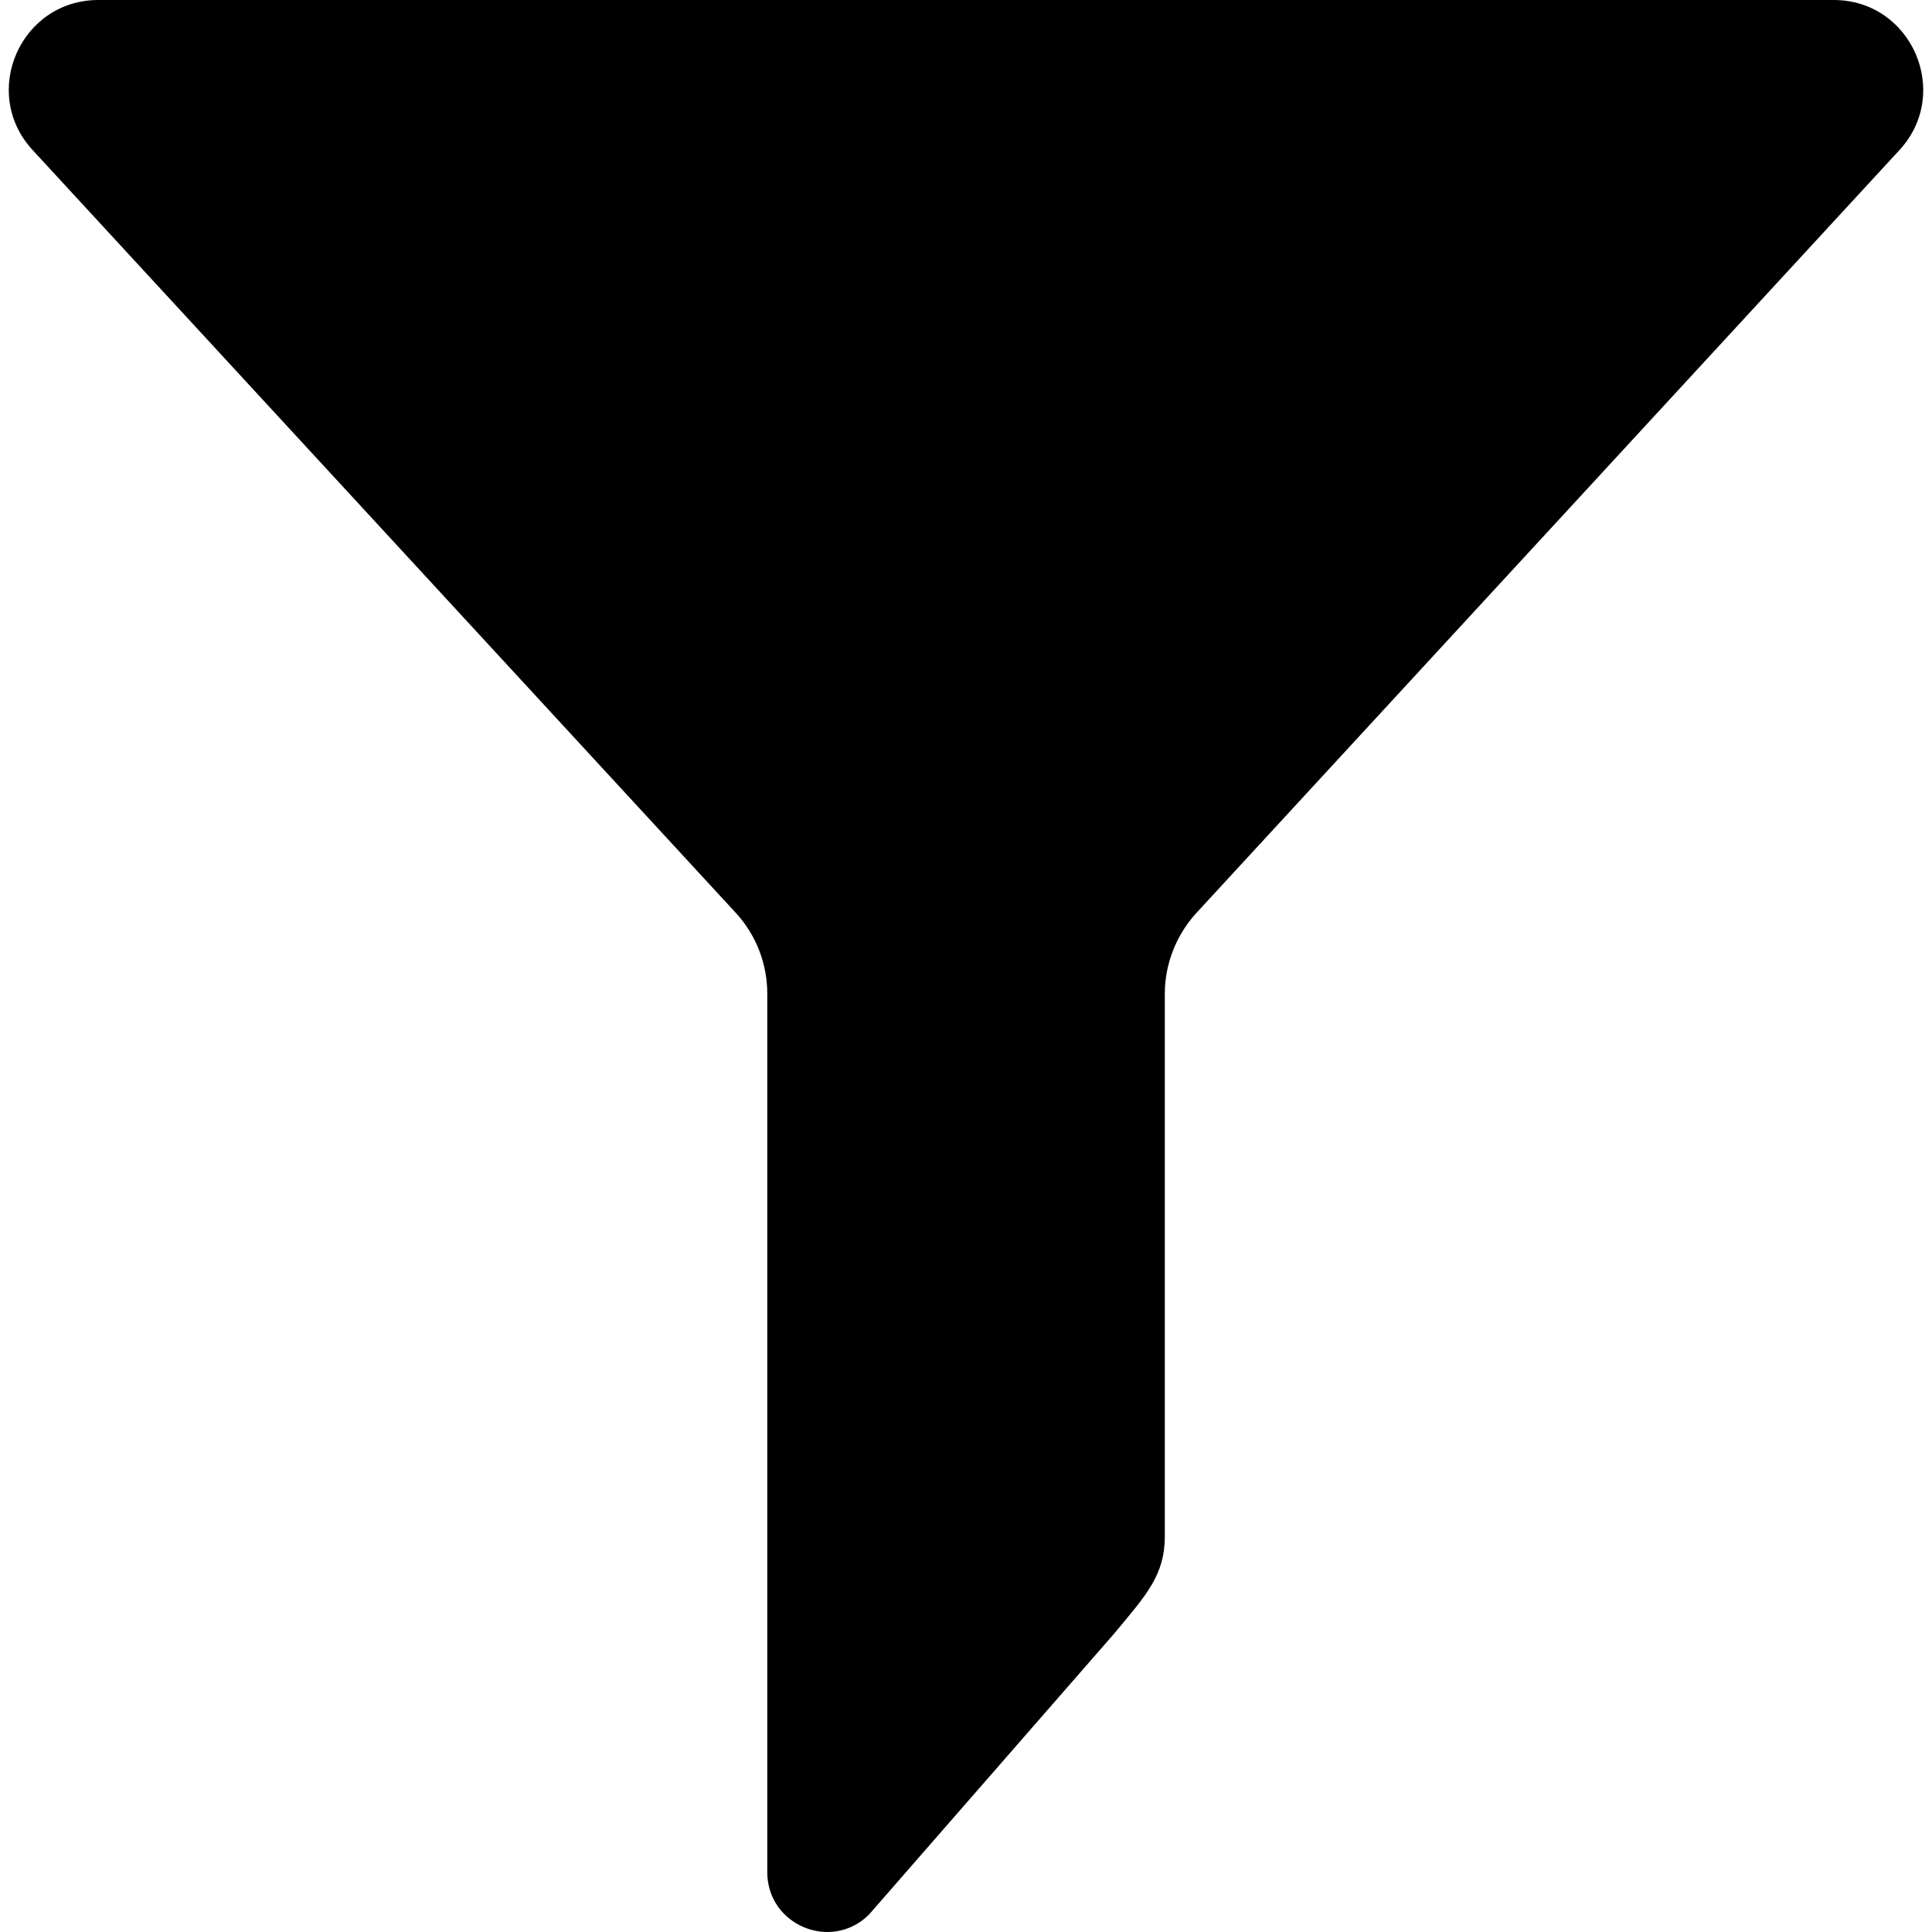
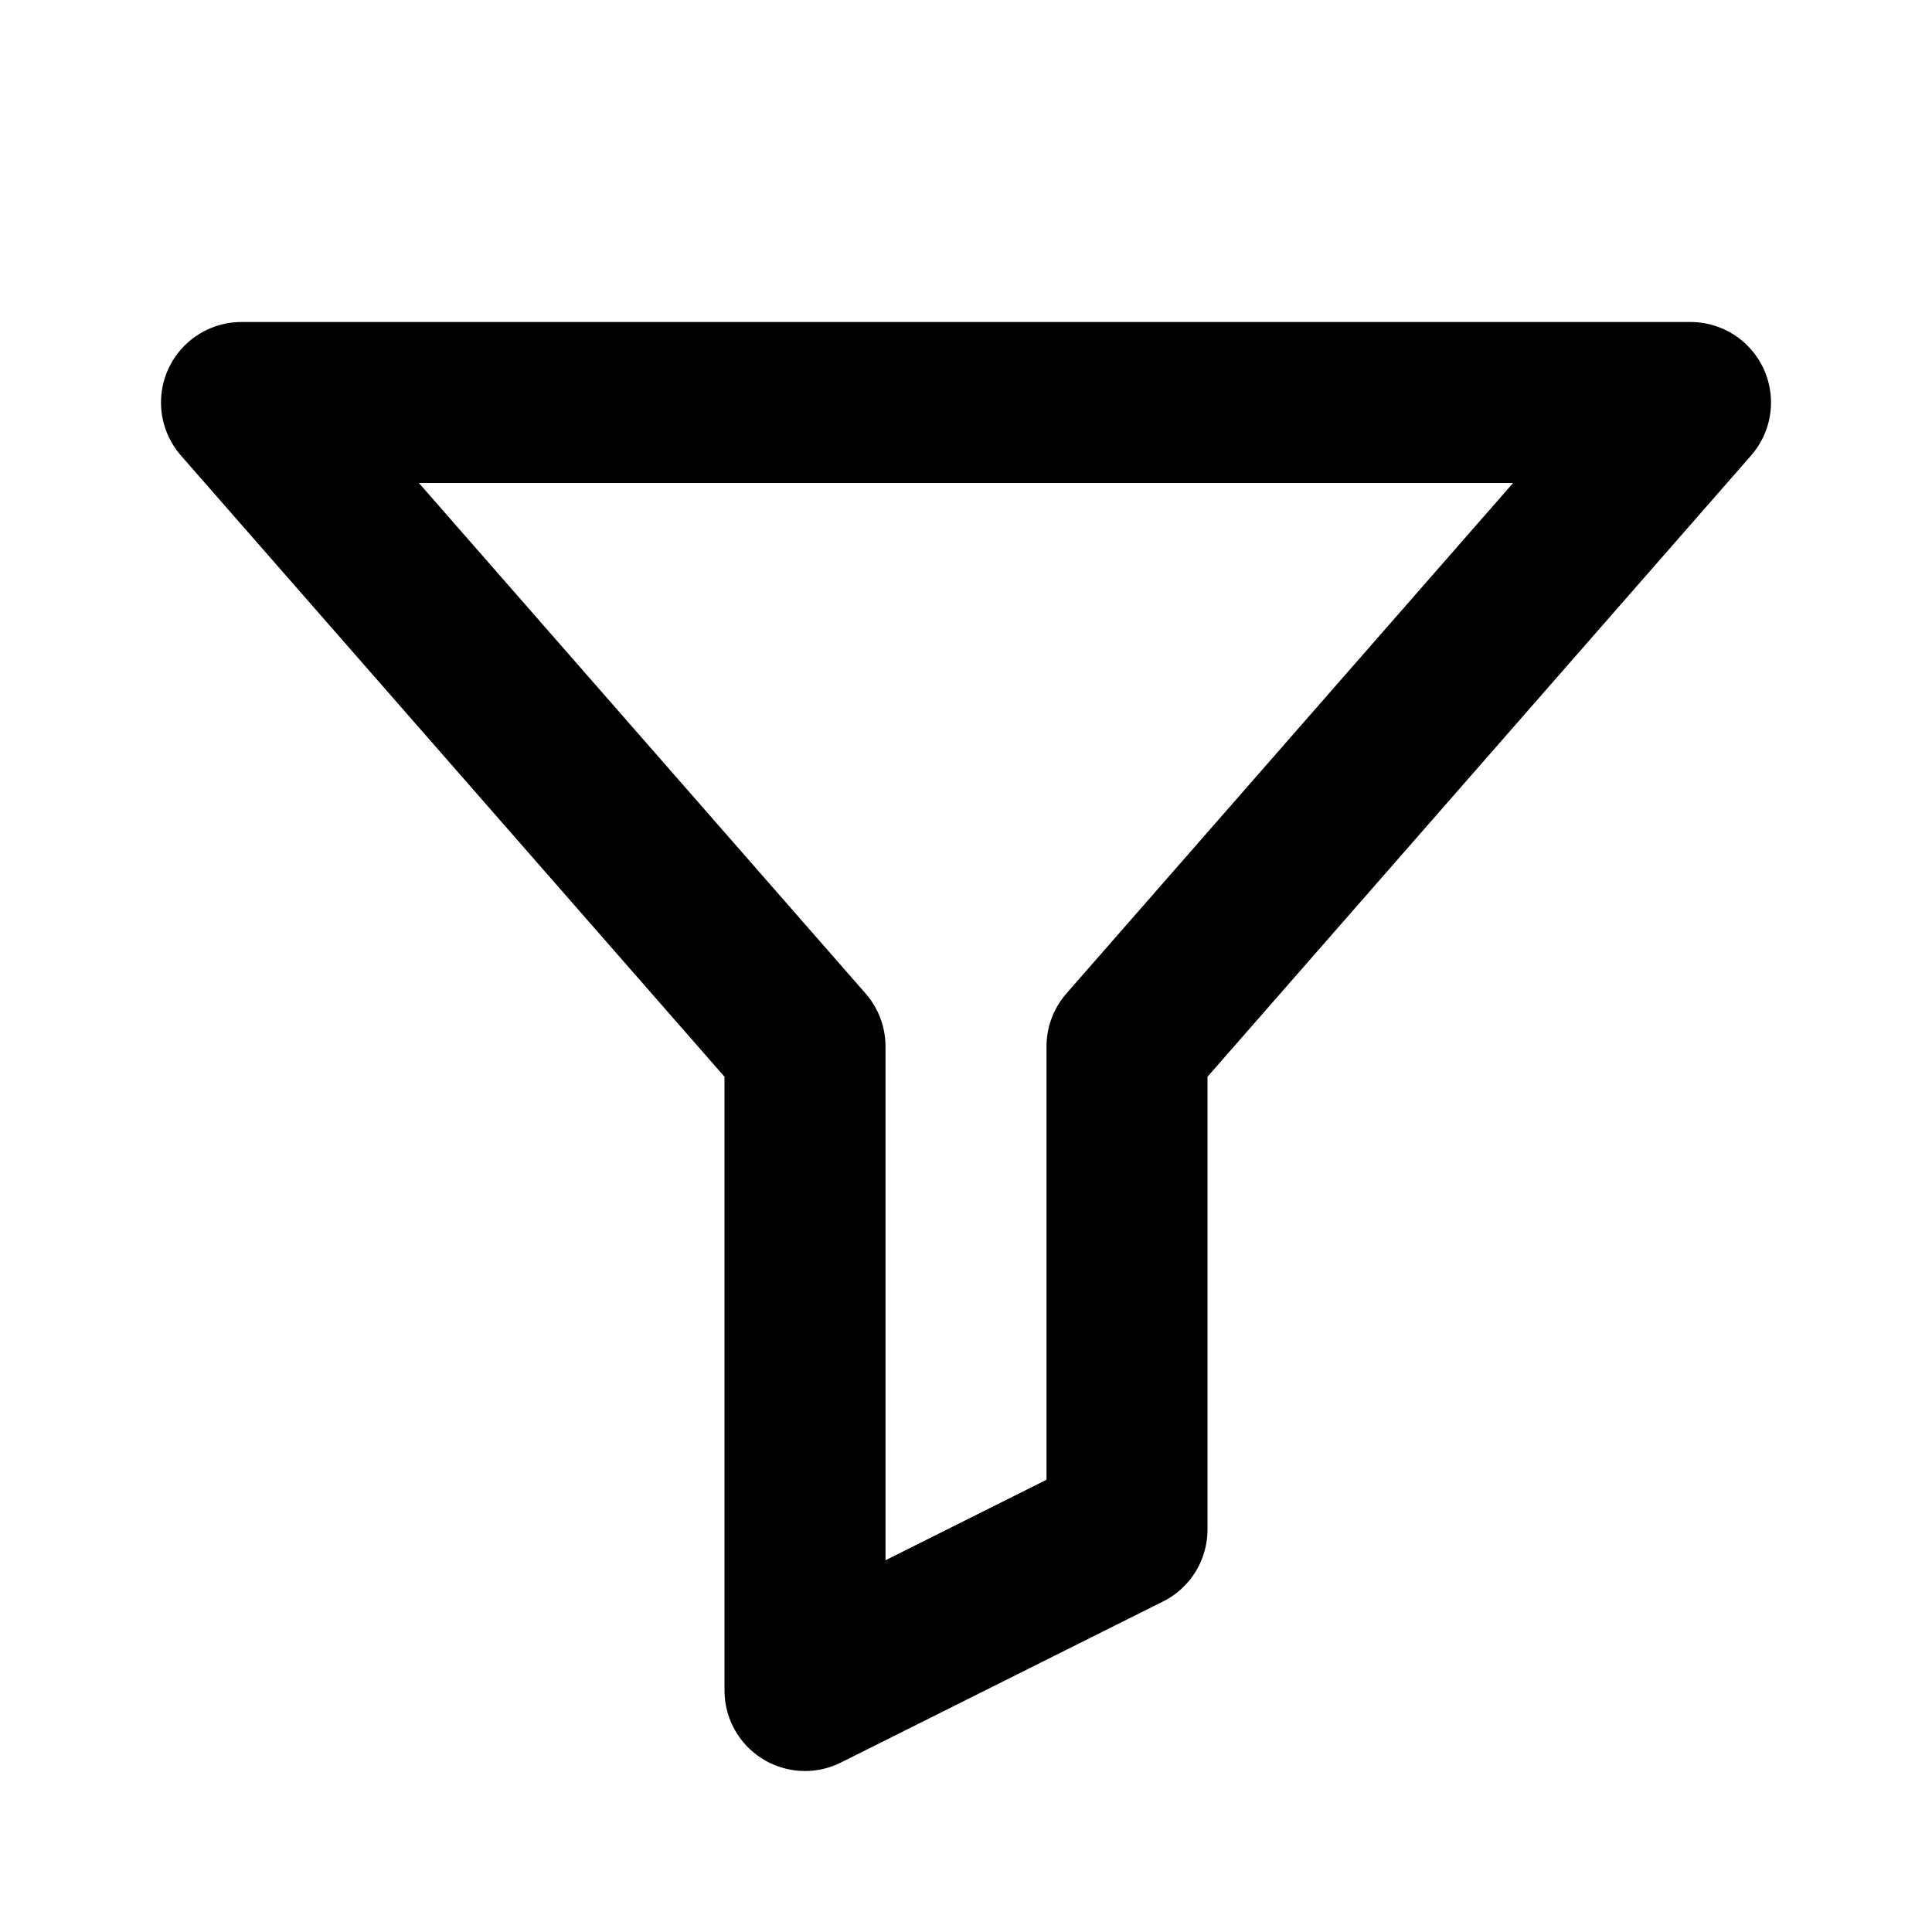
- <svg xmlns="http://www.w3.org/2000/svg" fill="#000000" version="1.1" id="Capa_1" width="800px" height="800px" viewBox="0 0 971.986 971.986" xml:space="preserve">
-   <g>
-     <path d="M370.216,459.3c10.2,11.1,15.8,25.6,15.8,40.6v442c0,26.601,32.1,40.101,51.1,21.4l123.3-141.3   c16.5-19.8,25.6-29.601,25.6-49.2V500c0-15,5.7-29.5,15.8-40.601L955.615,75.5c26.5-28.8,6.101-75.5-33.1-75.5h-873   c-39.2,0-59.7,46.6-33.1,75.5L370.216,459.3z" />
-   </g>
+ <svg xmlns="http://www.w3.org/2000/svg" viewBox="0 0 24 24" fill="none" stroke="currentColor" stroke-width="2" stroke-linecap="round" stroke-linejoin="round">
+   <path d="M3 5h18l-7 8v6l-4 2v-8z" />
</svg>
